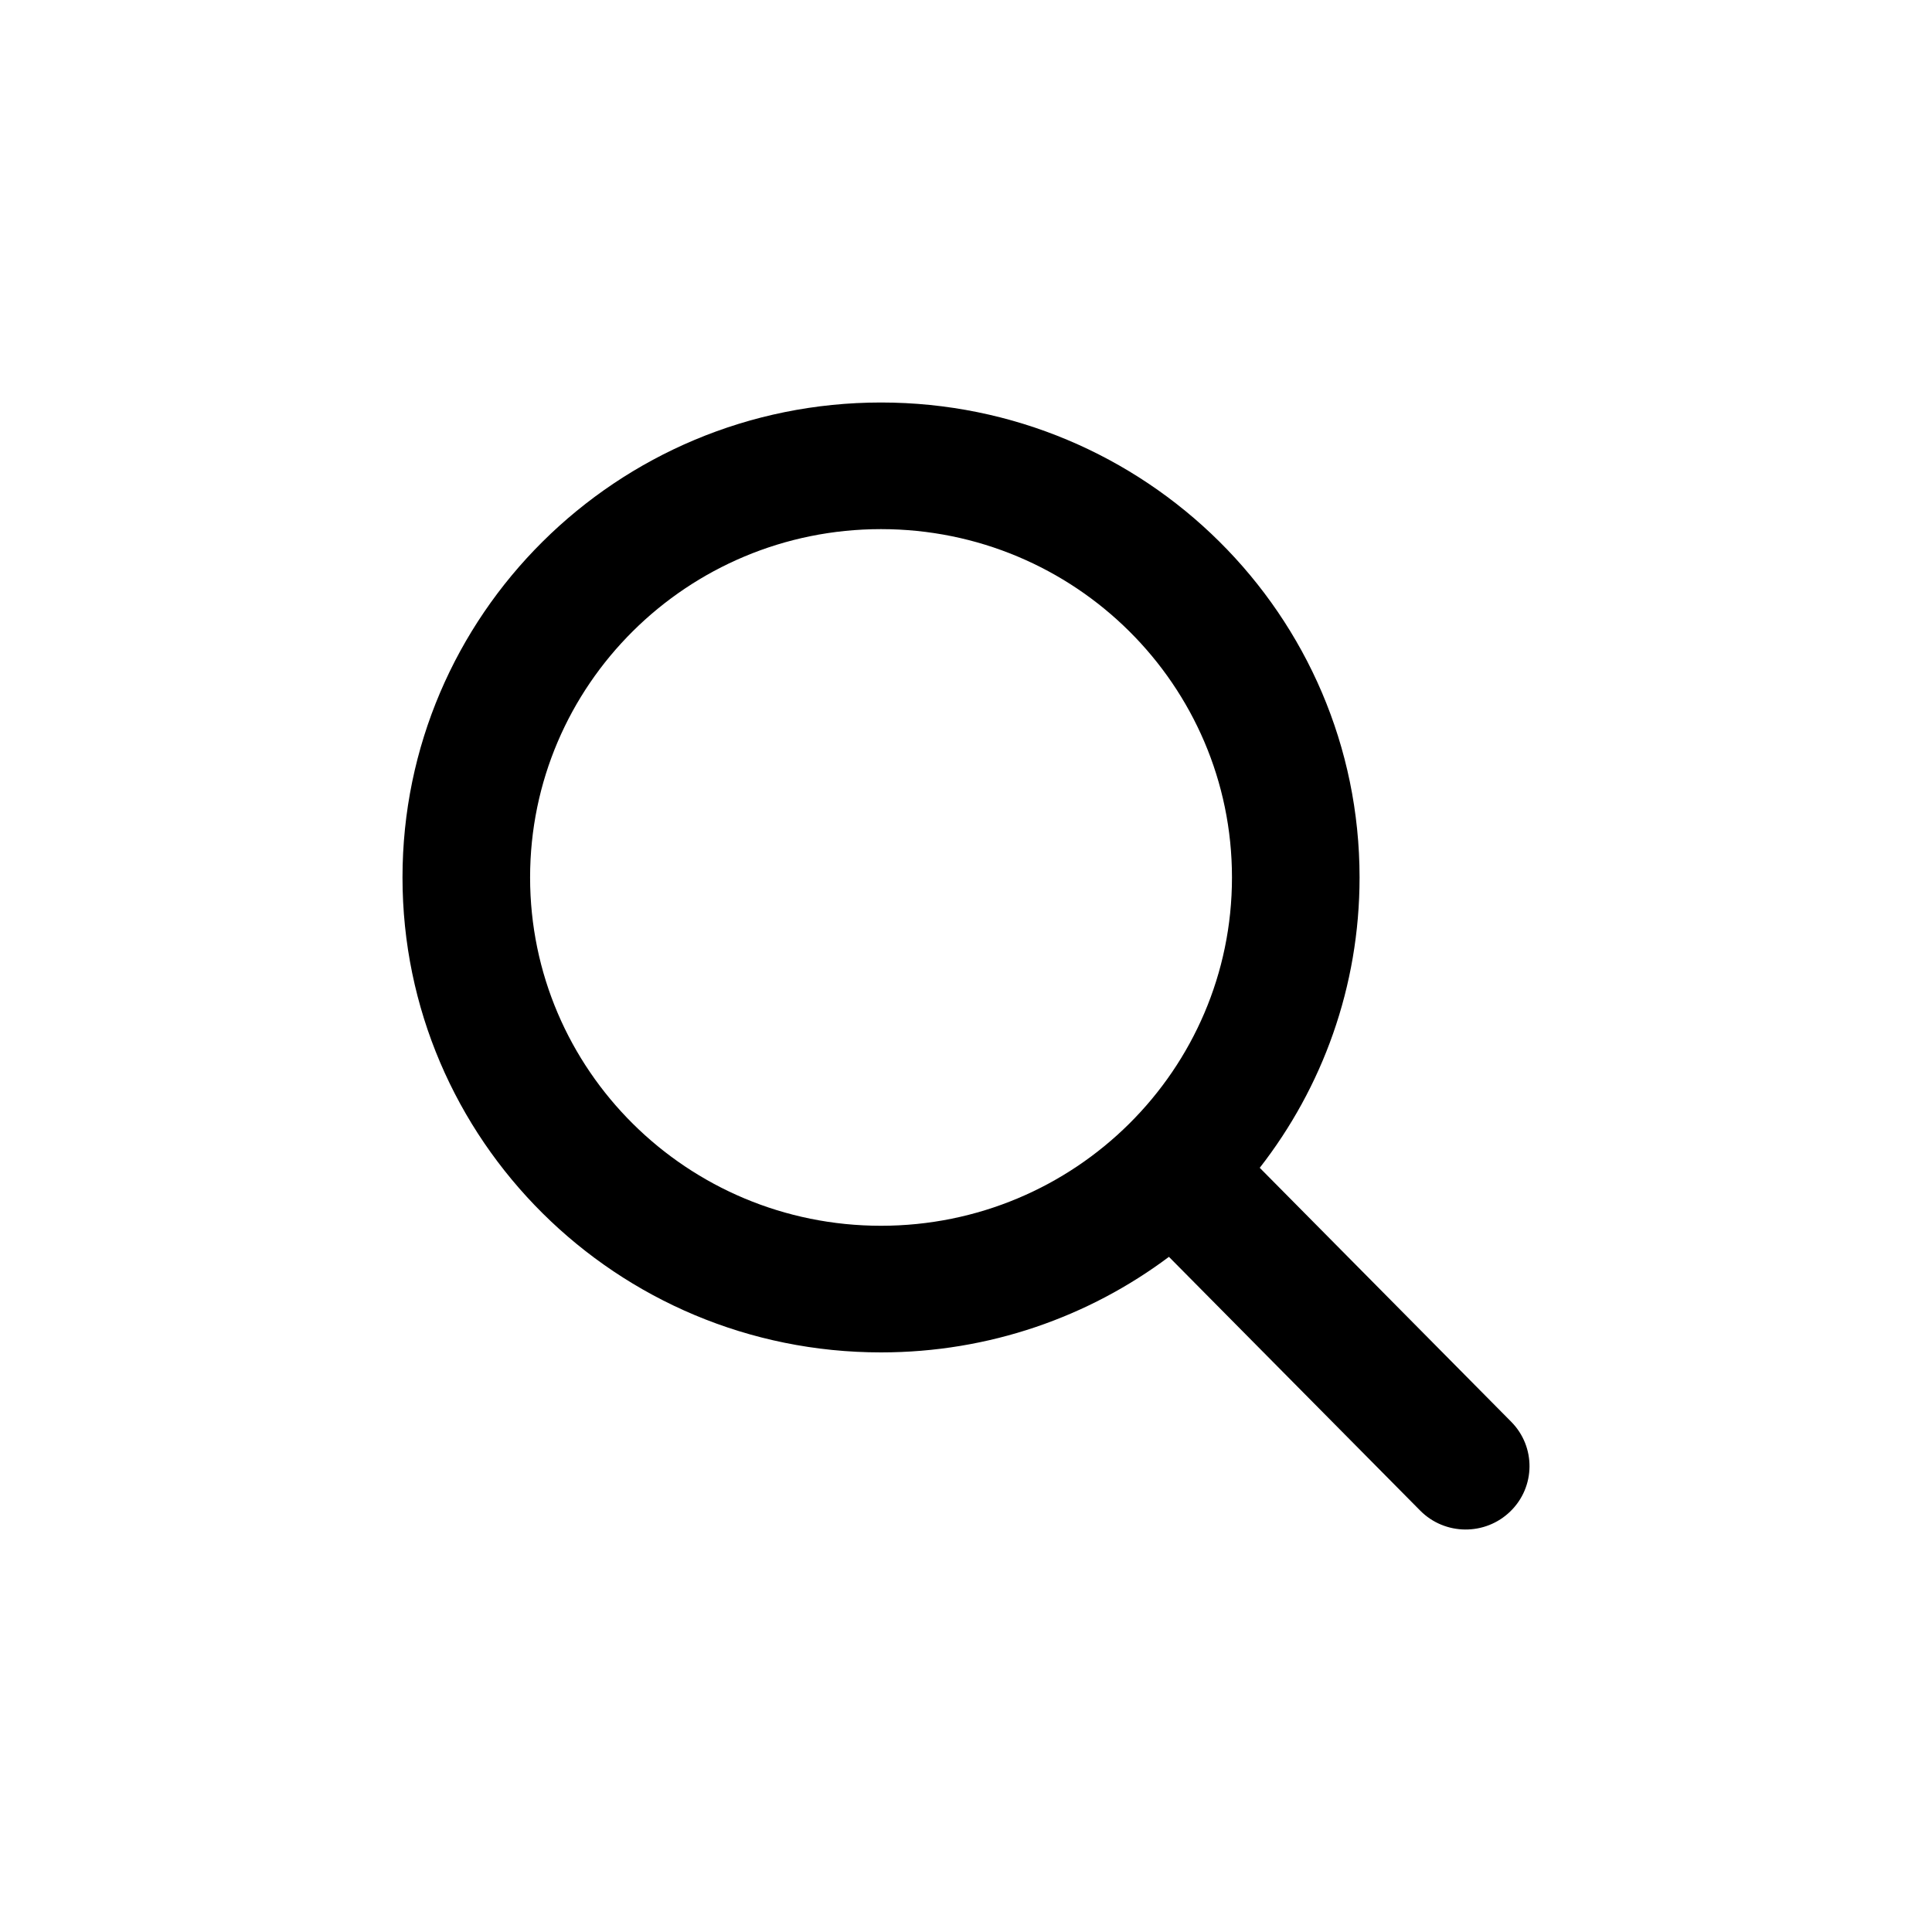
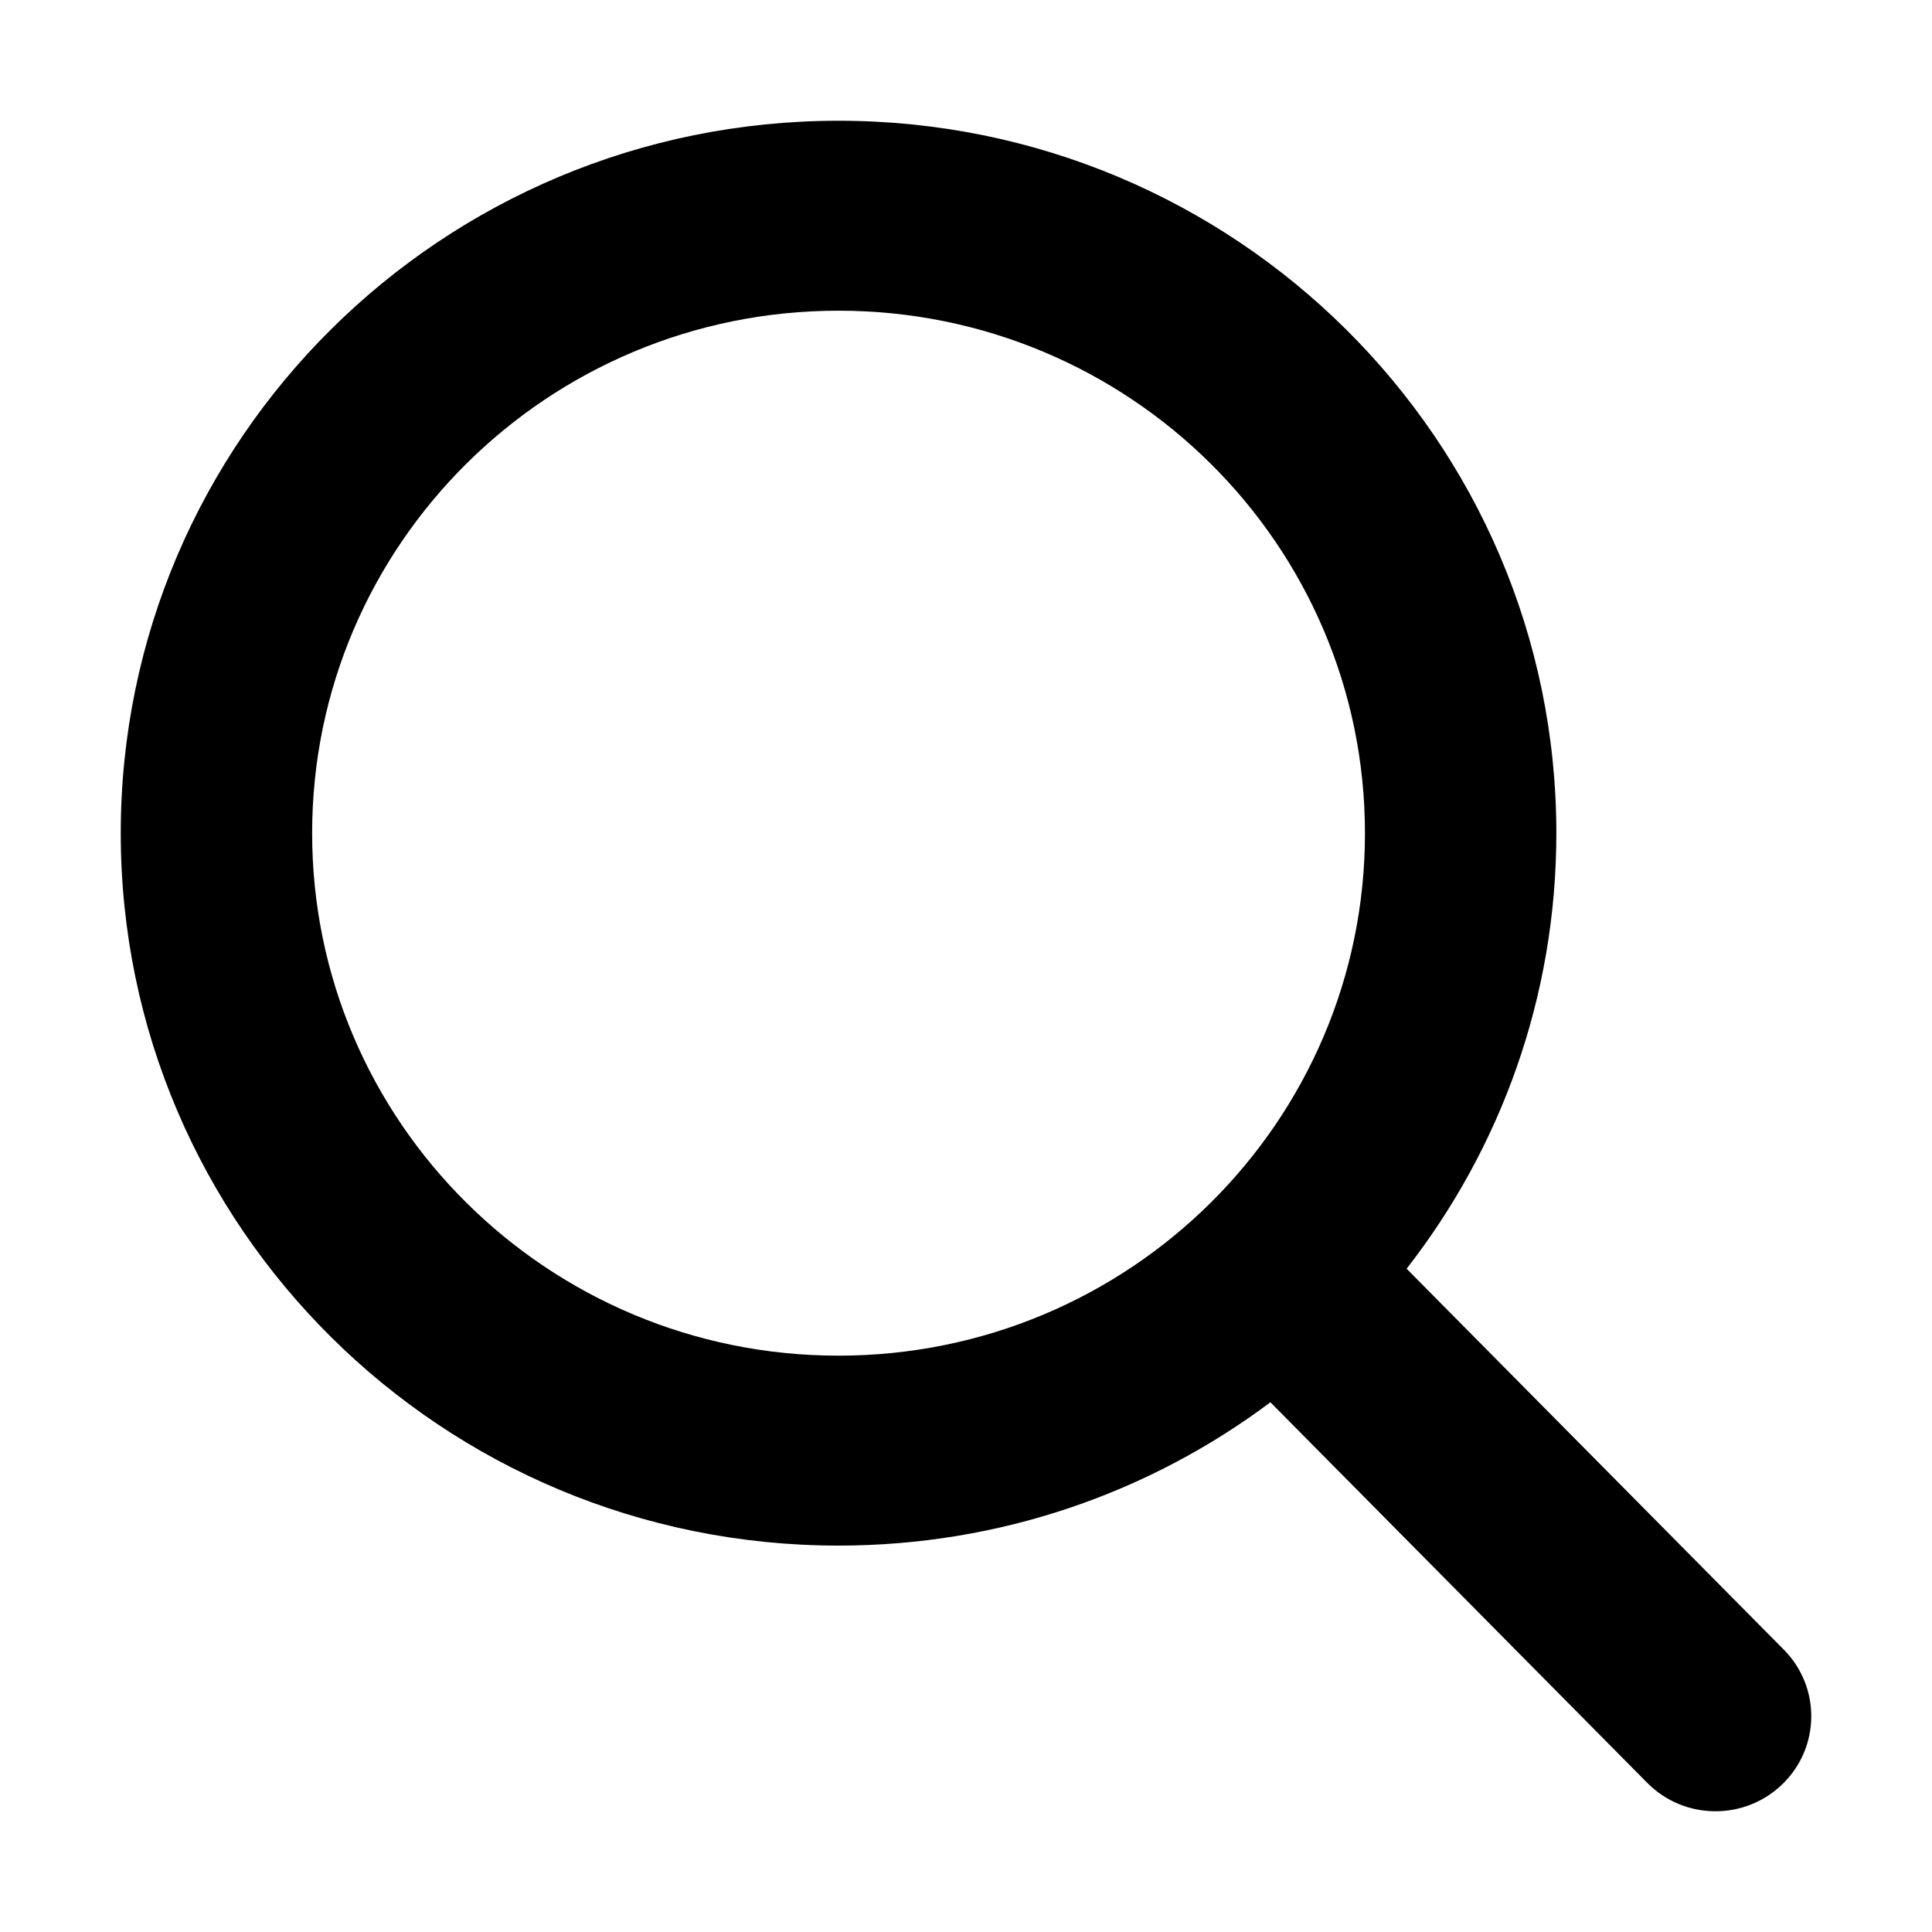
- <svg xmlns="http://www.w3.org/2000/svg" width="24px" height="24px" viewBox="0 0 24 24">
+ <svg xmlns="http://www.w3.org/2000/svg" width="16" height="16" viewBox="4 4 16 16">
  <path d="M15.649,14.507 L18.773,17.662 C19.08,17.972 19.075,18.47 18.763,18.774 C18.451,19.079 17.949,19.075 17.642,18.765 L14.521,15.613 C13.526,16.358 12.287,16.8 10.944,16.8 C7.661,16.8 5,14.159 5,10.9 C5,7.642 7.661,5 10.944,5 C14.227,5 16.889,7.642 16.889,10.9 C16.889,12.259 16.426,13.51 15.649,14.507 Z M10.944,15.227 C13.352,15.227 15.304,13.29 15.304,10.9 C15.304,8.511 13.352,6.573 10.944,6.573 C8.537,6.573 6.585,8.511 6.585,10.9 C6.585,13.29 8.537,15.227 10.944,15.227 Z" />
</svg>
